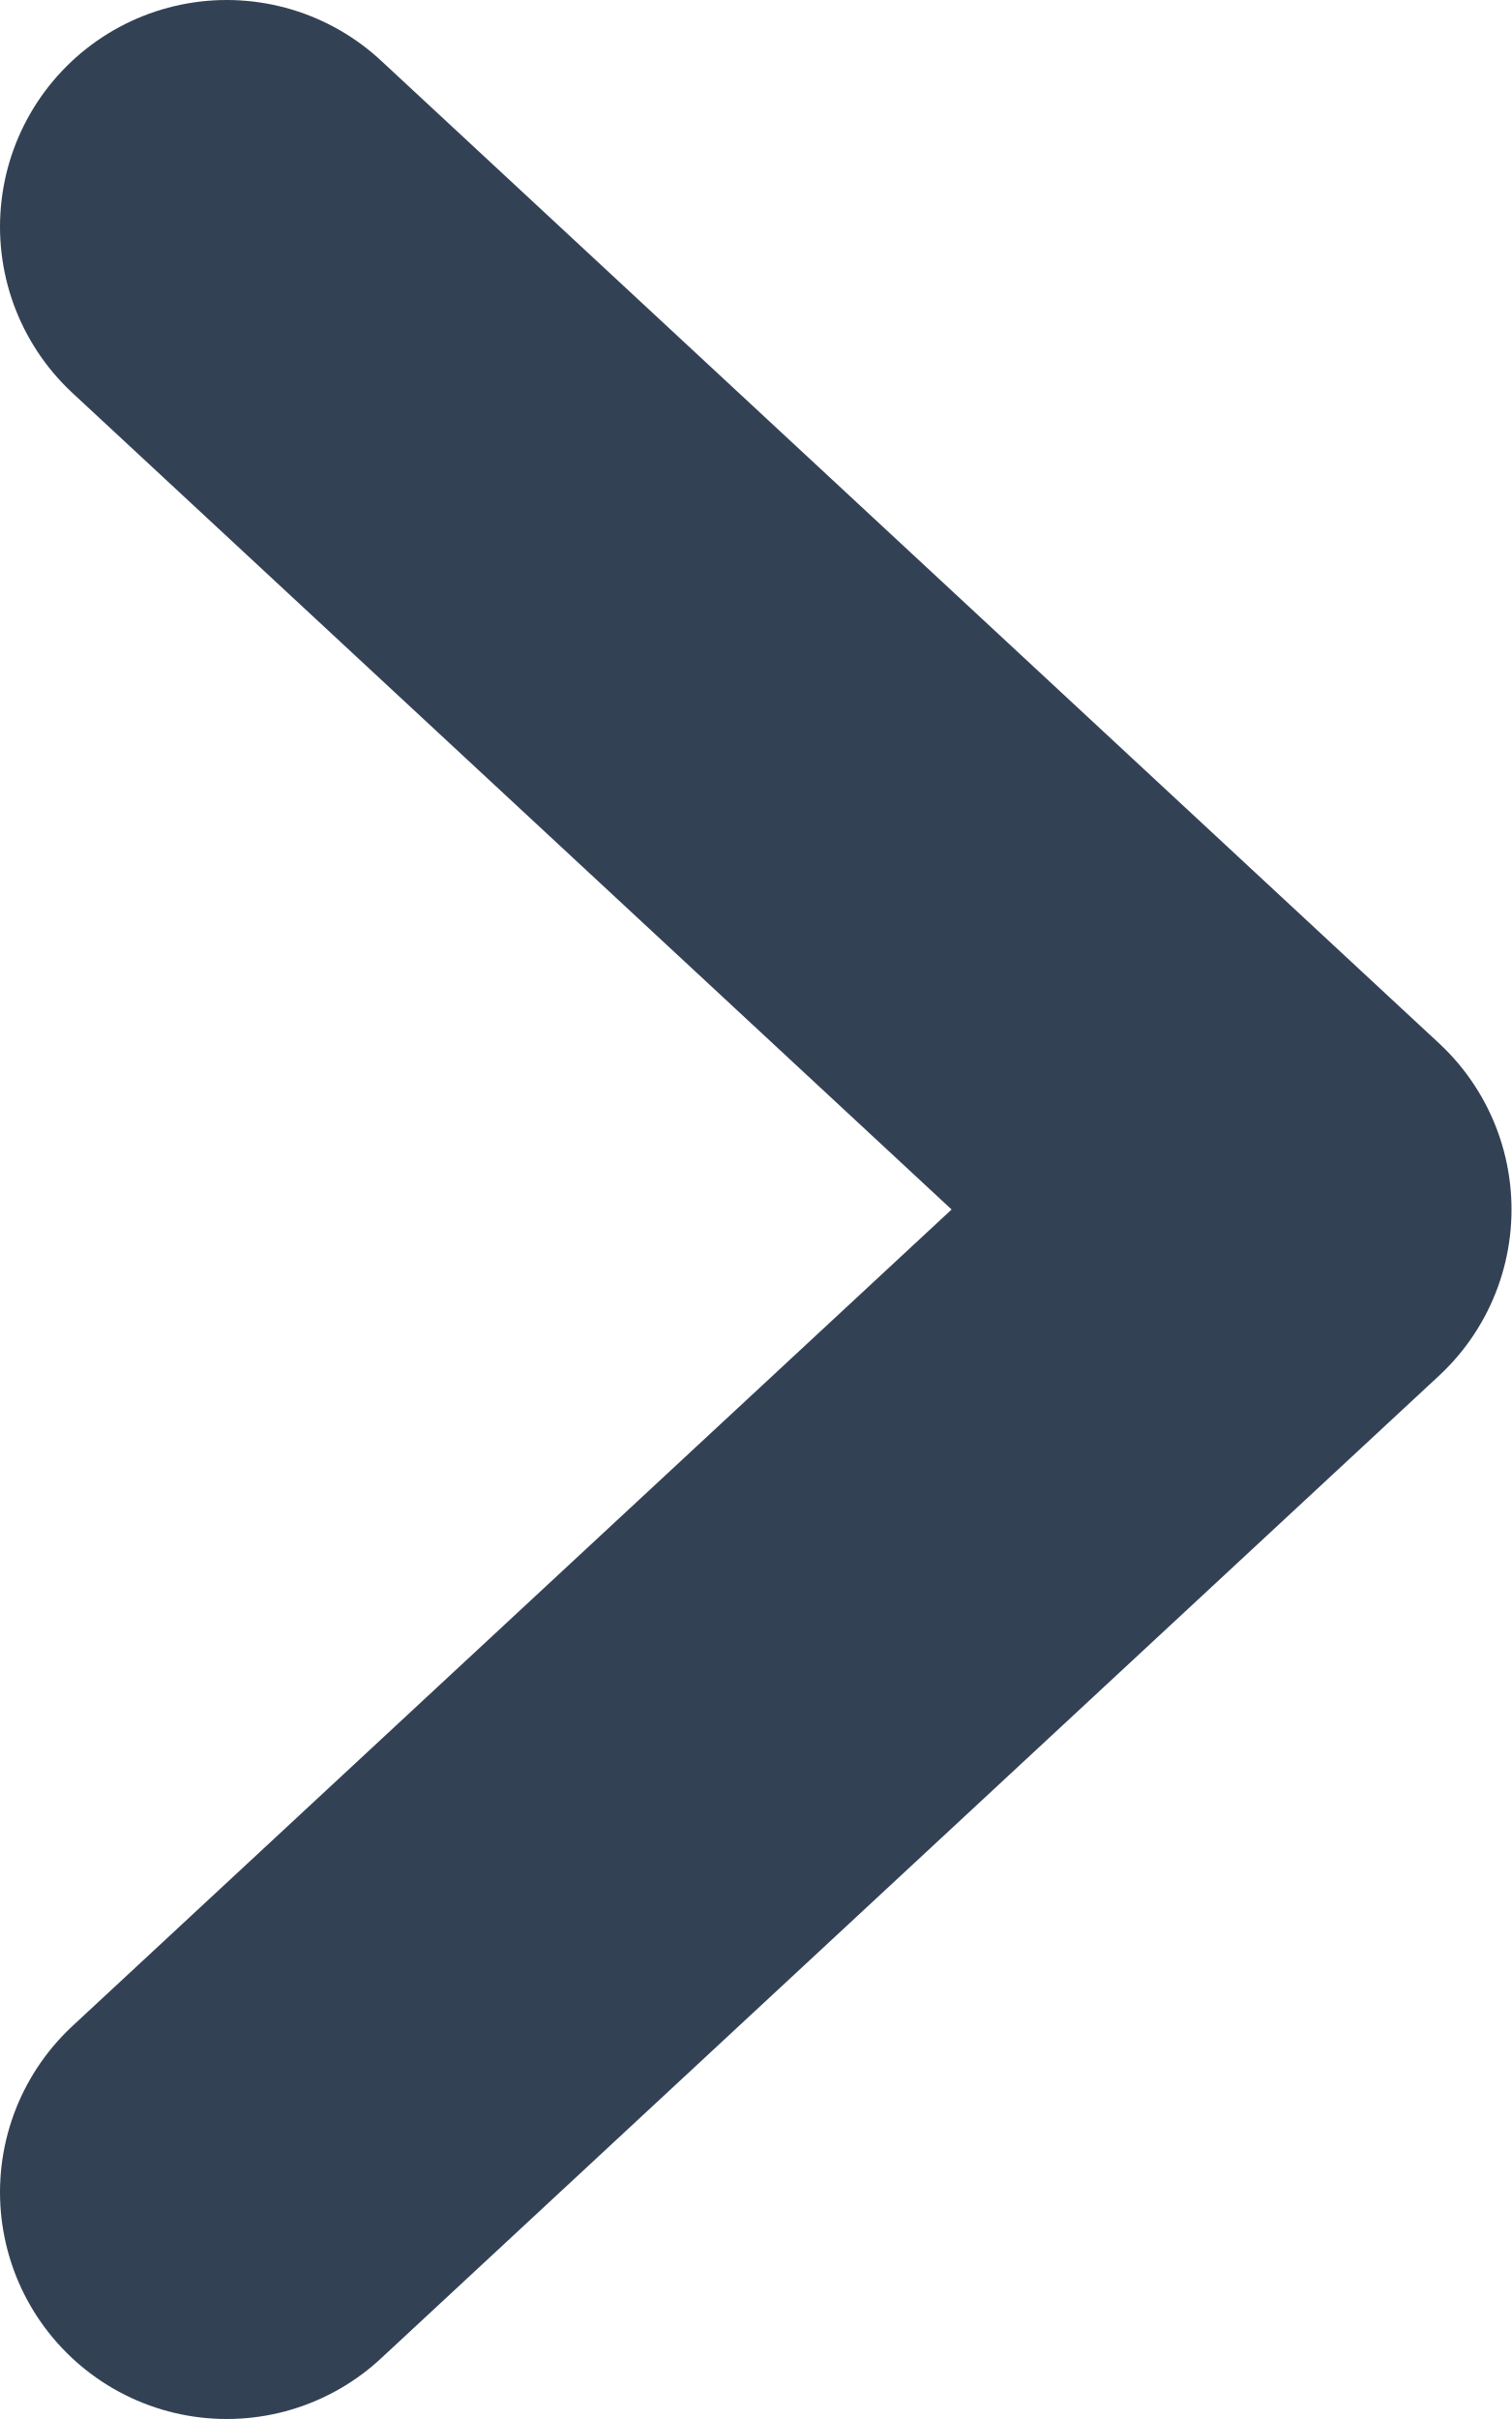
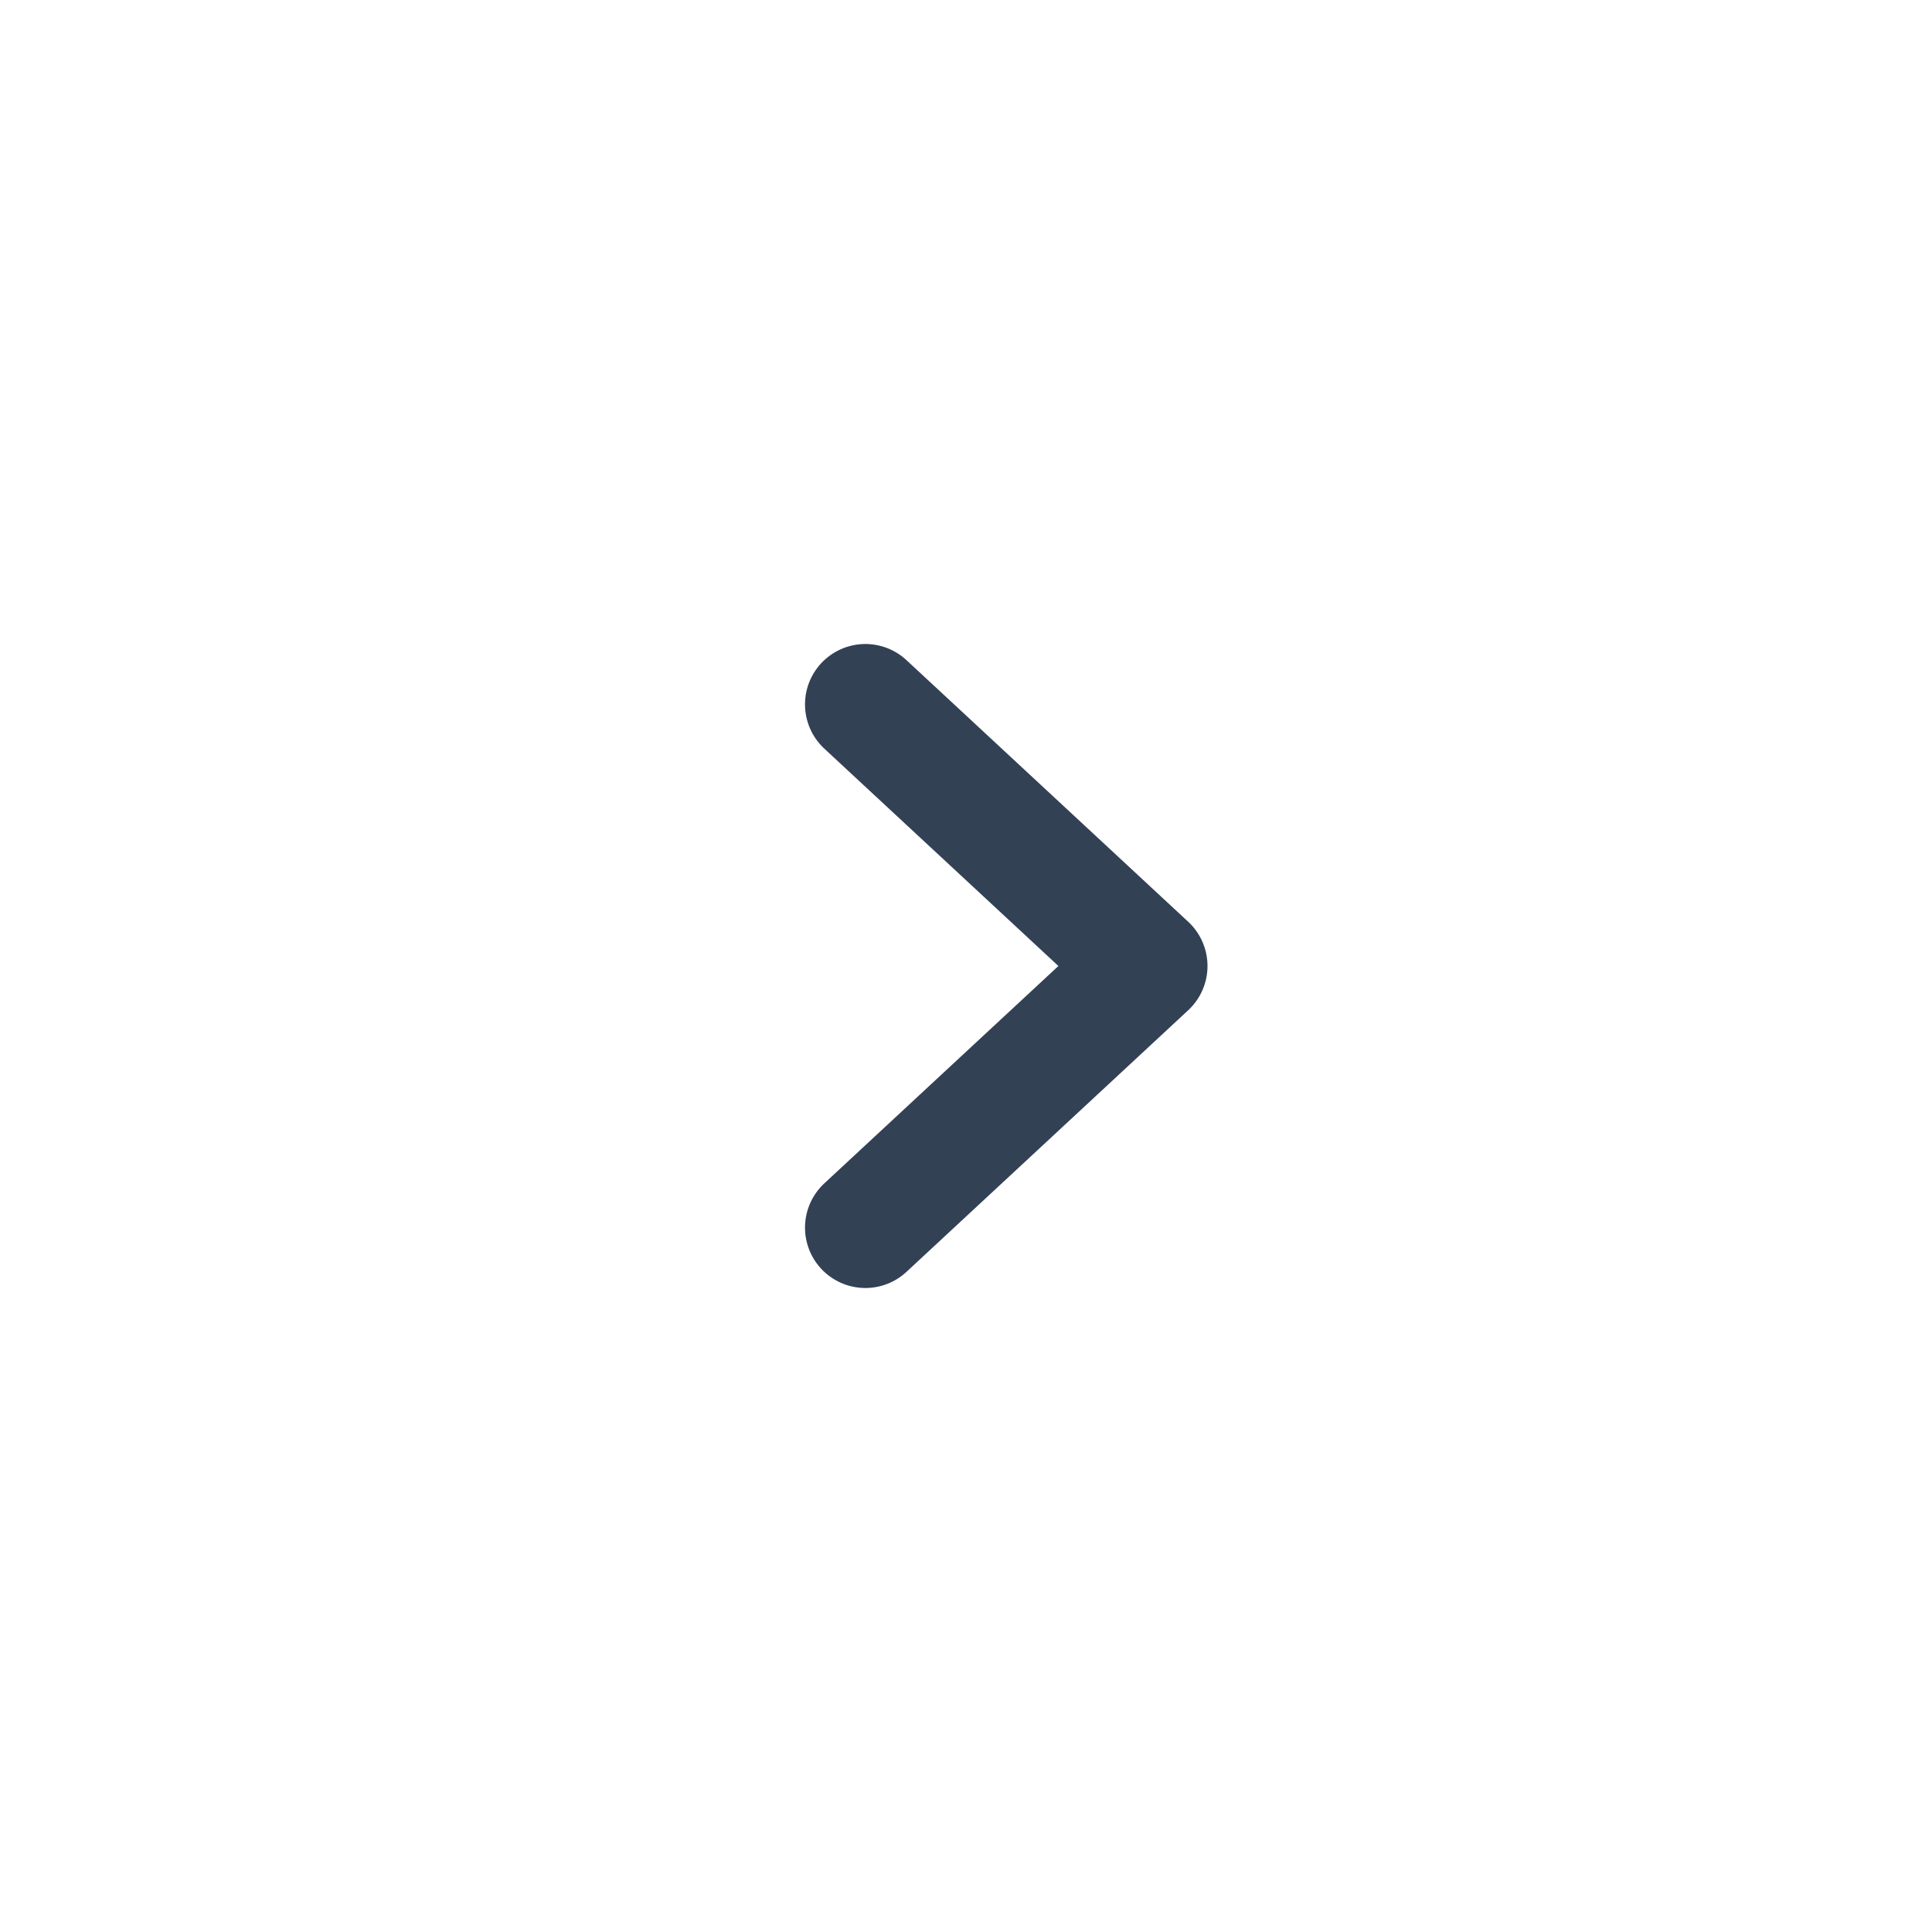
- <svg xmlns="http://www.w3.org/2000/svg" width="5" height="8" viewBox="0 0 5 8" fill="none">
-   <path d="M0.75 0.75L4.25 4L0.75 7.25" stroke="#334155" stroke-width="1.5" stroke-linecap="round" stroke-linejoin="round" />
+ <svg xmlns="http://www.w3.org/2000/svg" width="24" height="24" viewBox="0 0 24 24" fill="none">
+   <path d="M10.75 8.75L14.25 12L10.75 15.25" stroke="#334155" stroke-width="1.5" stroke-linecap="round" stroke-linejoin="round" />
</svg>
